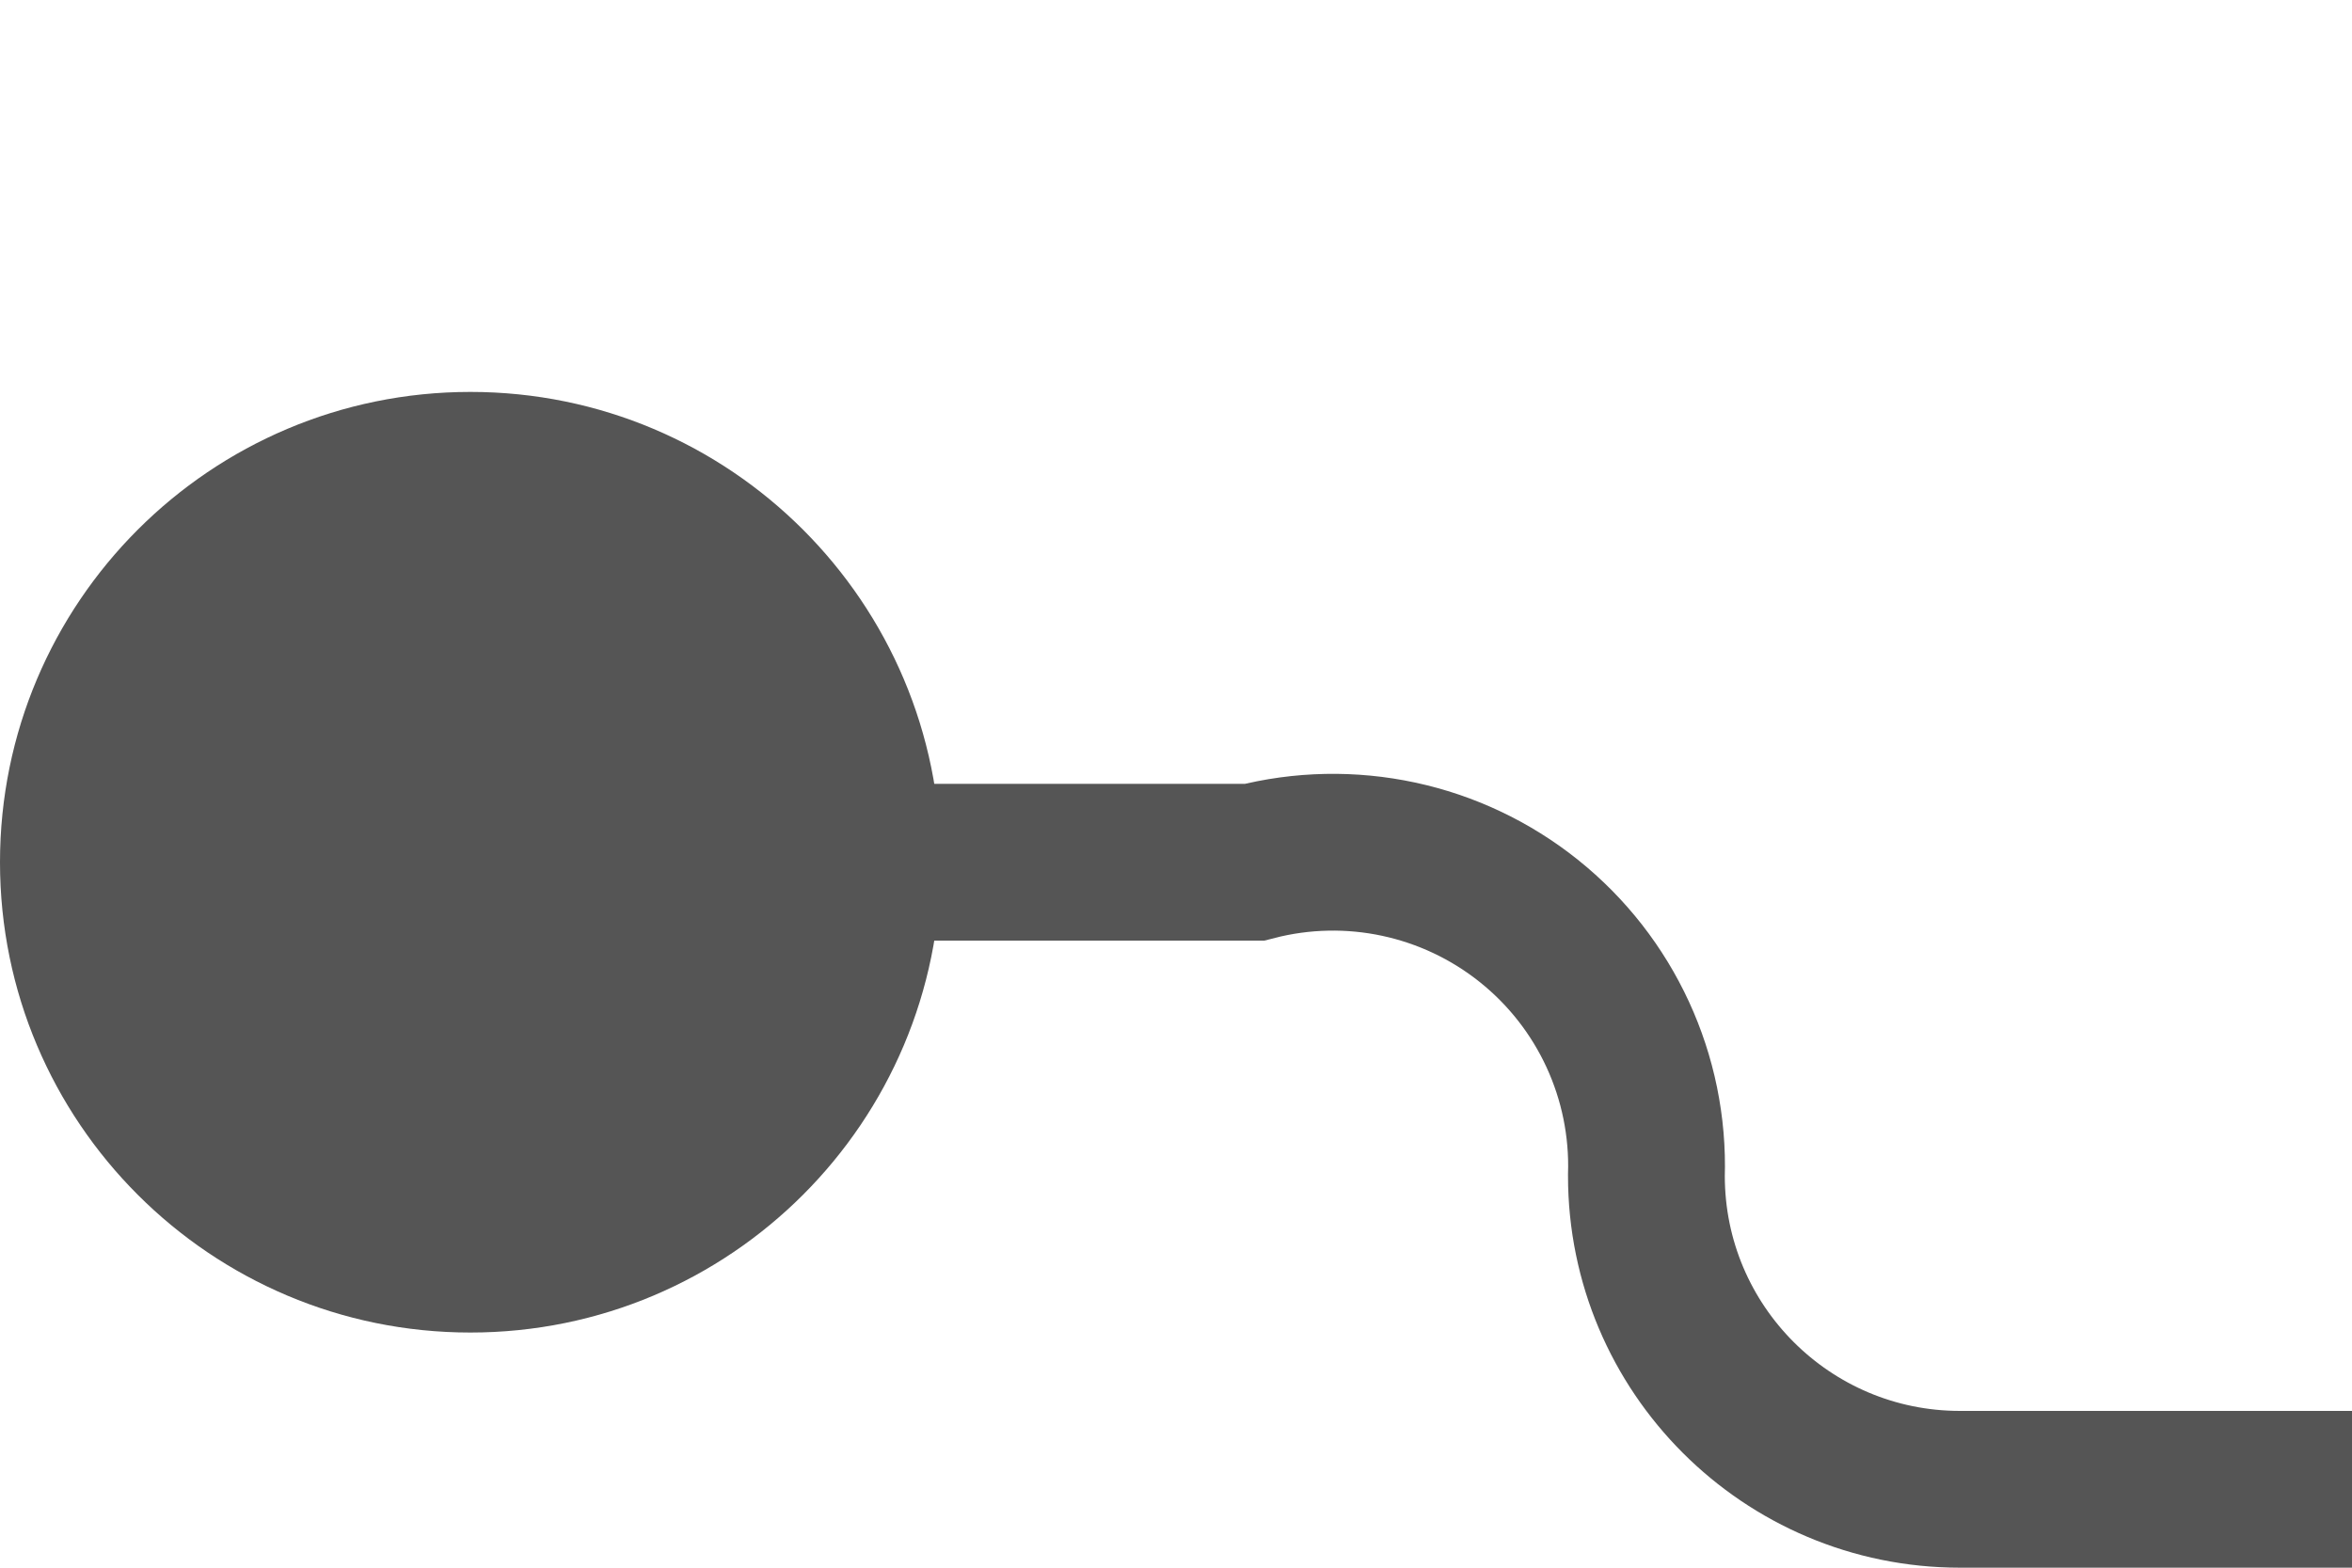
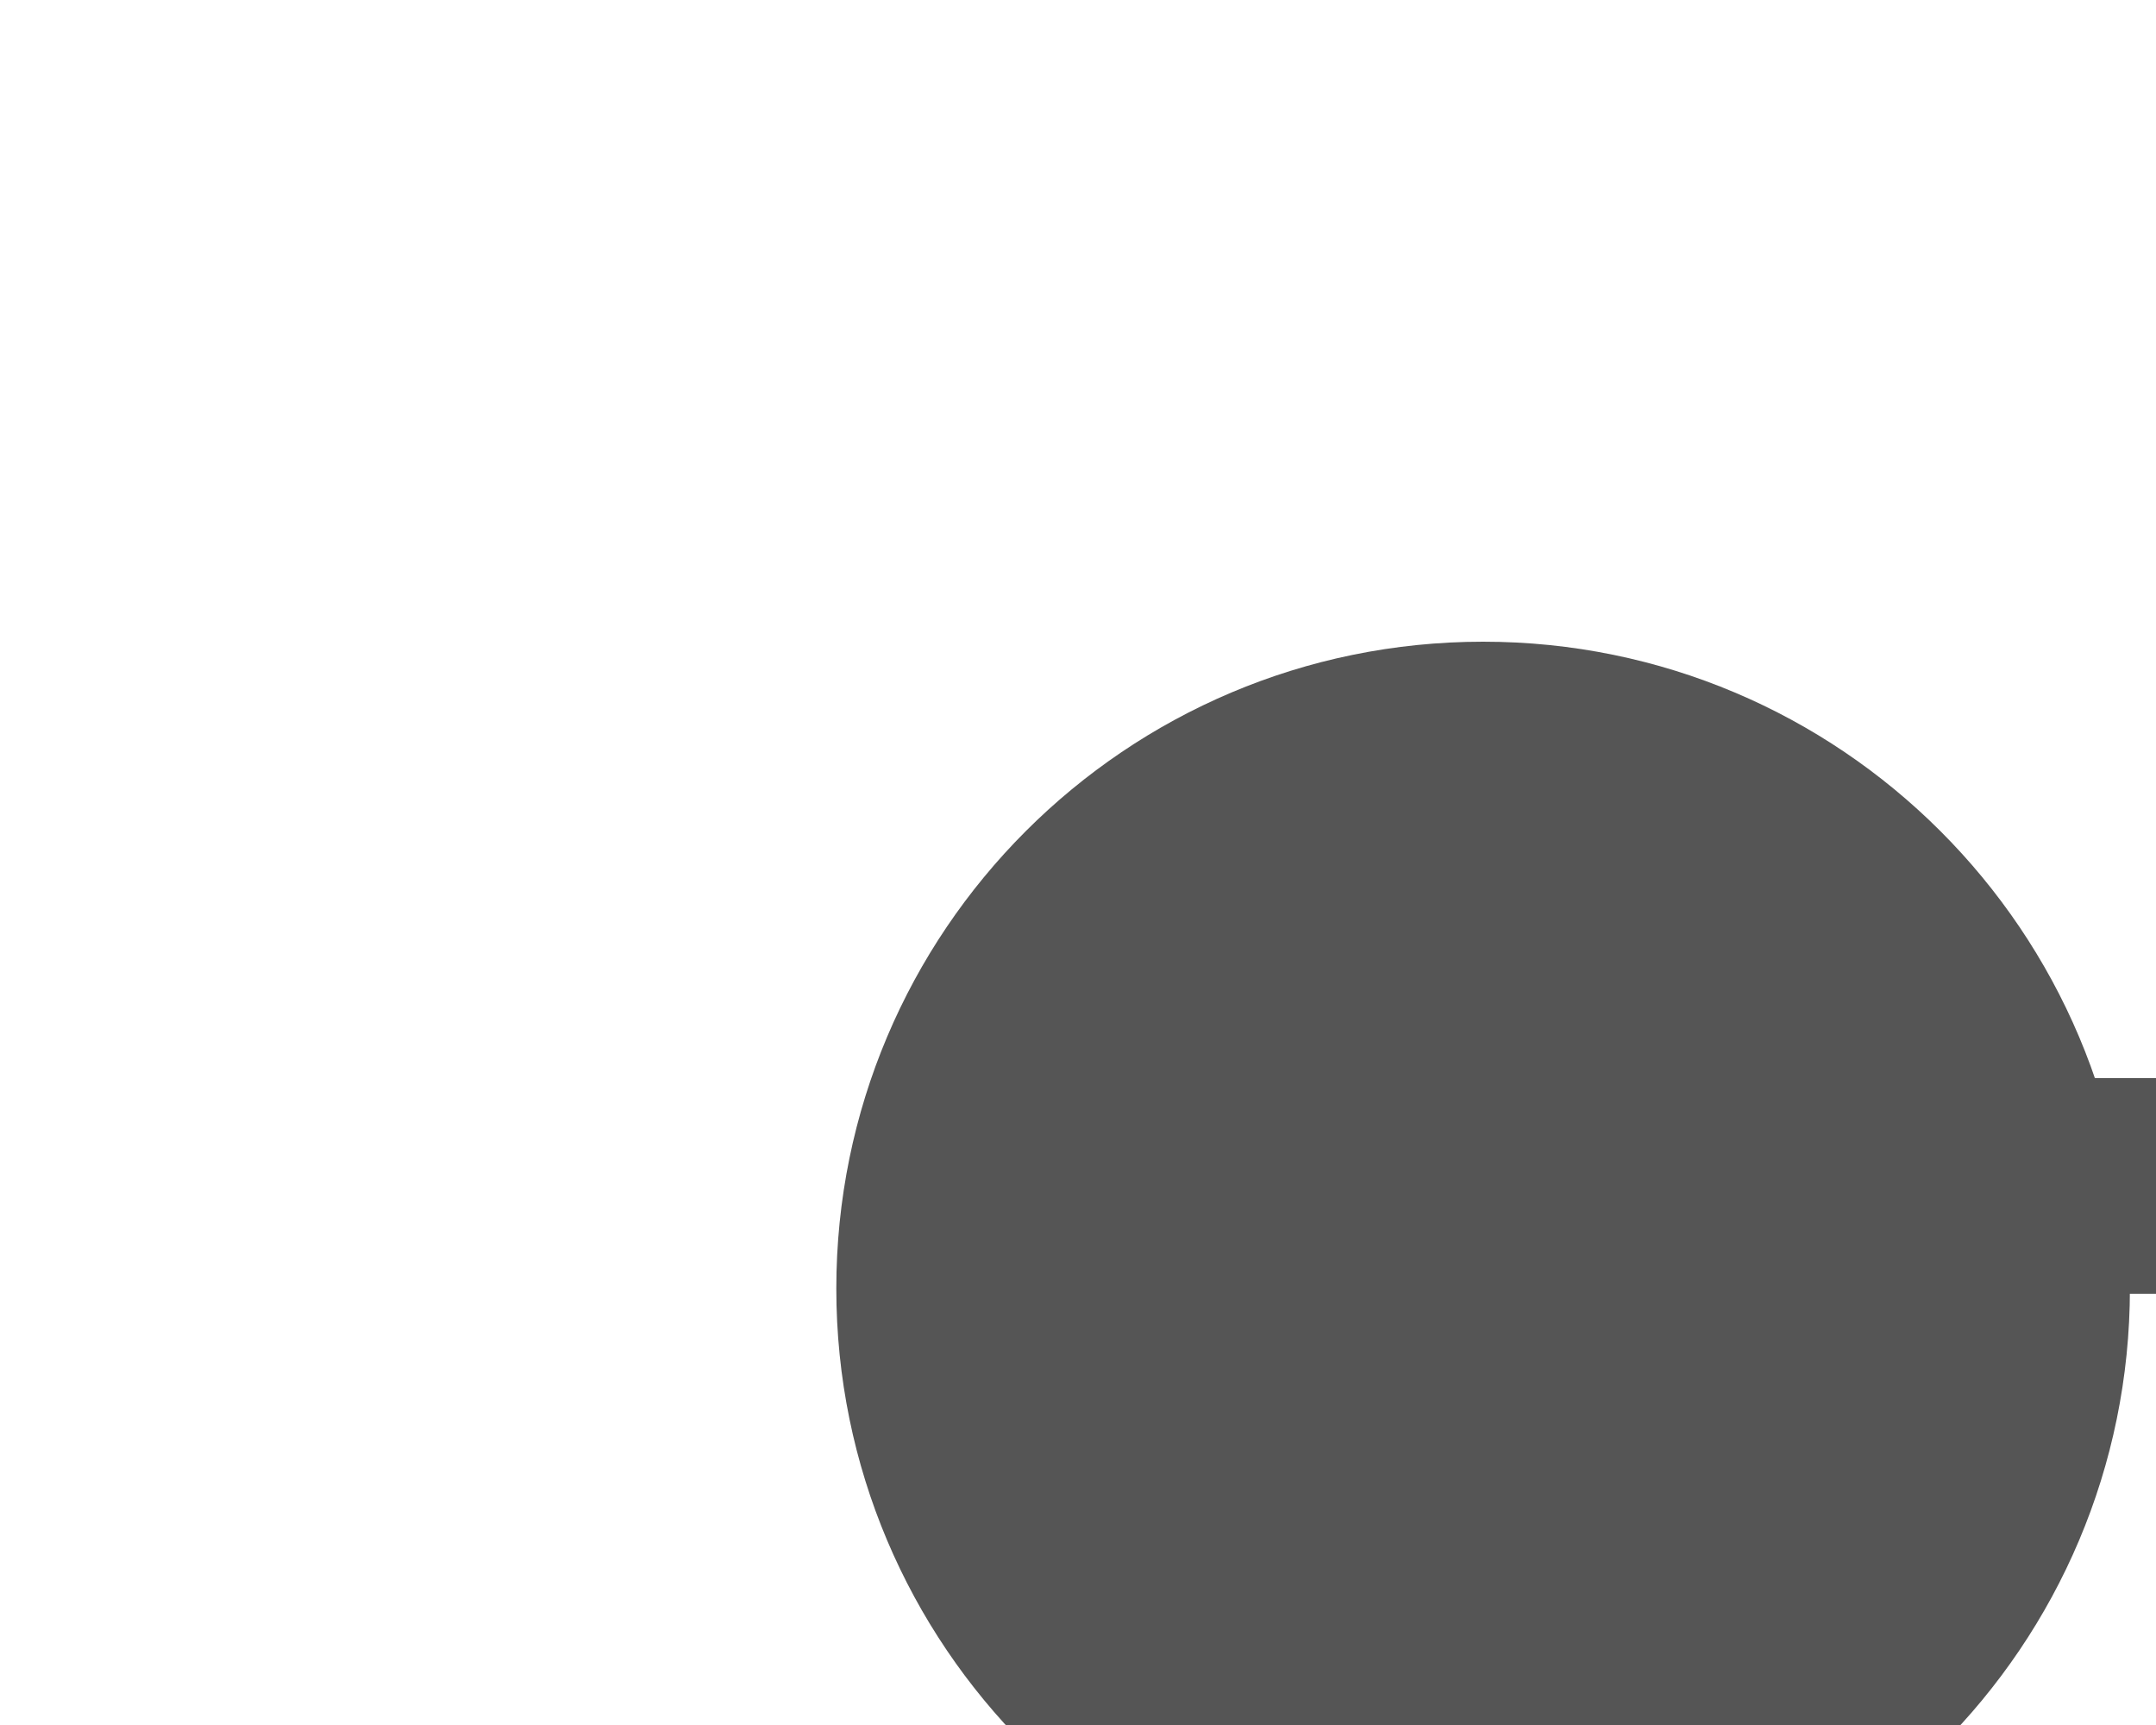
- <svg xmlns="http://www.w3.org/2000/svg" version="1.1" width="15px" height="10px" preserveAspectRatio="xMinYMid meet" viewBox="363 253  15 8">
-   <path d="M 364 257.5  L 371 257.5  A 2 2 0 0 1 373.5 259.5 A 2 2 0 0 0 375.5 261.5 L 1485 261.5  " stroke-width="1" stroke="#555555" fill="none" />
-   <path d="M 366 254.5  A 3 3 0 0 0 363 257.5 A 3 3 0 0 0 366 260.5 A 3 3 0 0 0 369 257.5 A 3 3 0 0 0 366 254.5 Z " fill-rule="nonzero" fill="#555555" stroke="none" />
+ <svg xmlns="http://www.w3.org/2000/svg" version="1.1" width="10px" height="8px" preserveAspectRatio="xMinYMid meet" viewBox="1352 341  10 6">
+   <path d="M 1357.665 347.518  A 3 3 0 0 1 1360.5 345.5 L 1485 345.5  " stroke-width="1" stroke="#555555" fill="none" />
+   <path d="M 1358.879 342.976  A 3 3 0 0 0 1355.879 345.976 A 3 3 0 0 0 1358.879 348.976 A 3 3 0 0 0 1361.879 345.976 A 3 3 0 0 0 1358.879 342.976 Z " fill-rule="nonzero" fill="#555555" stroke="none" />
</svg>
